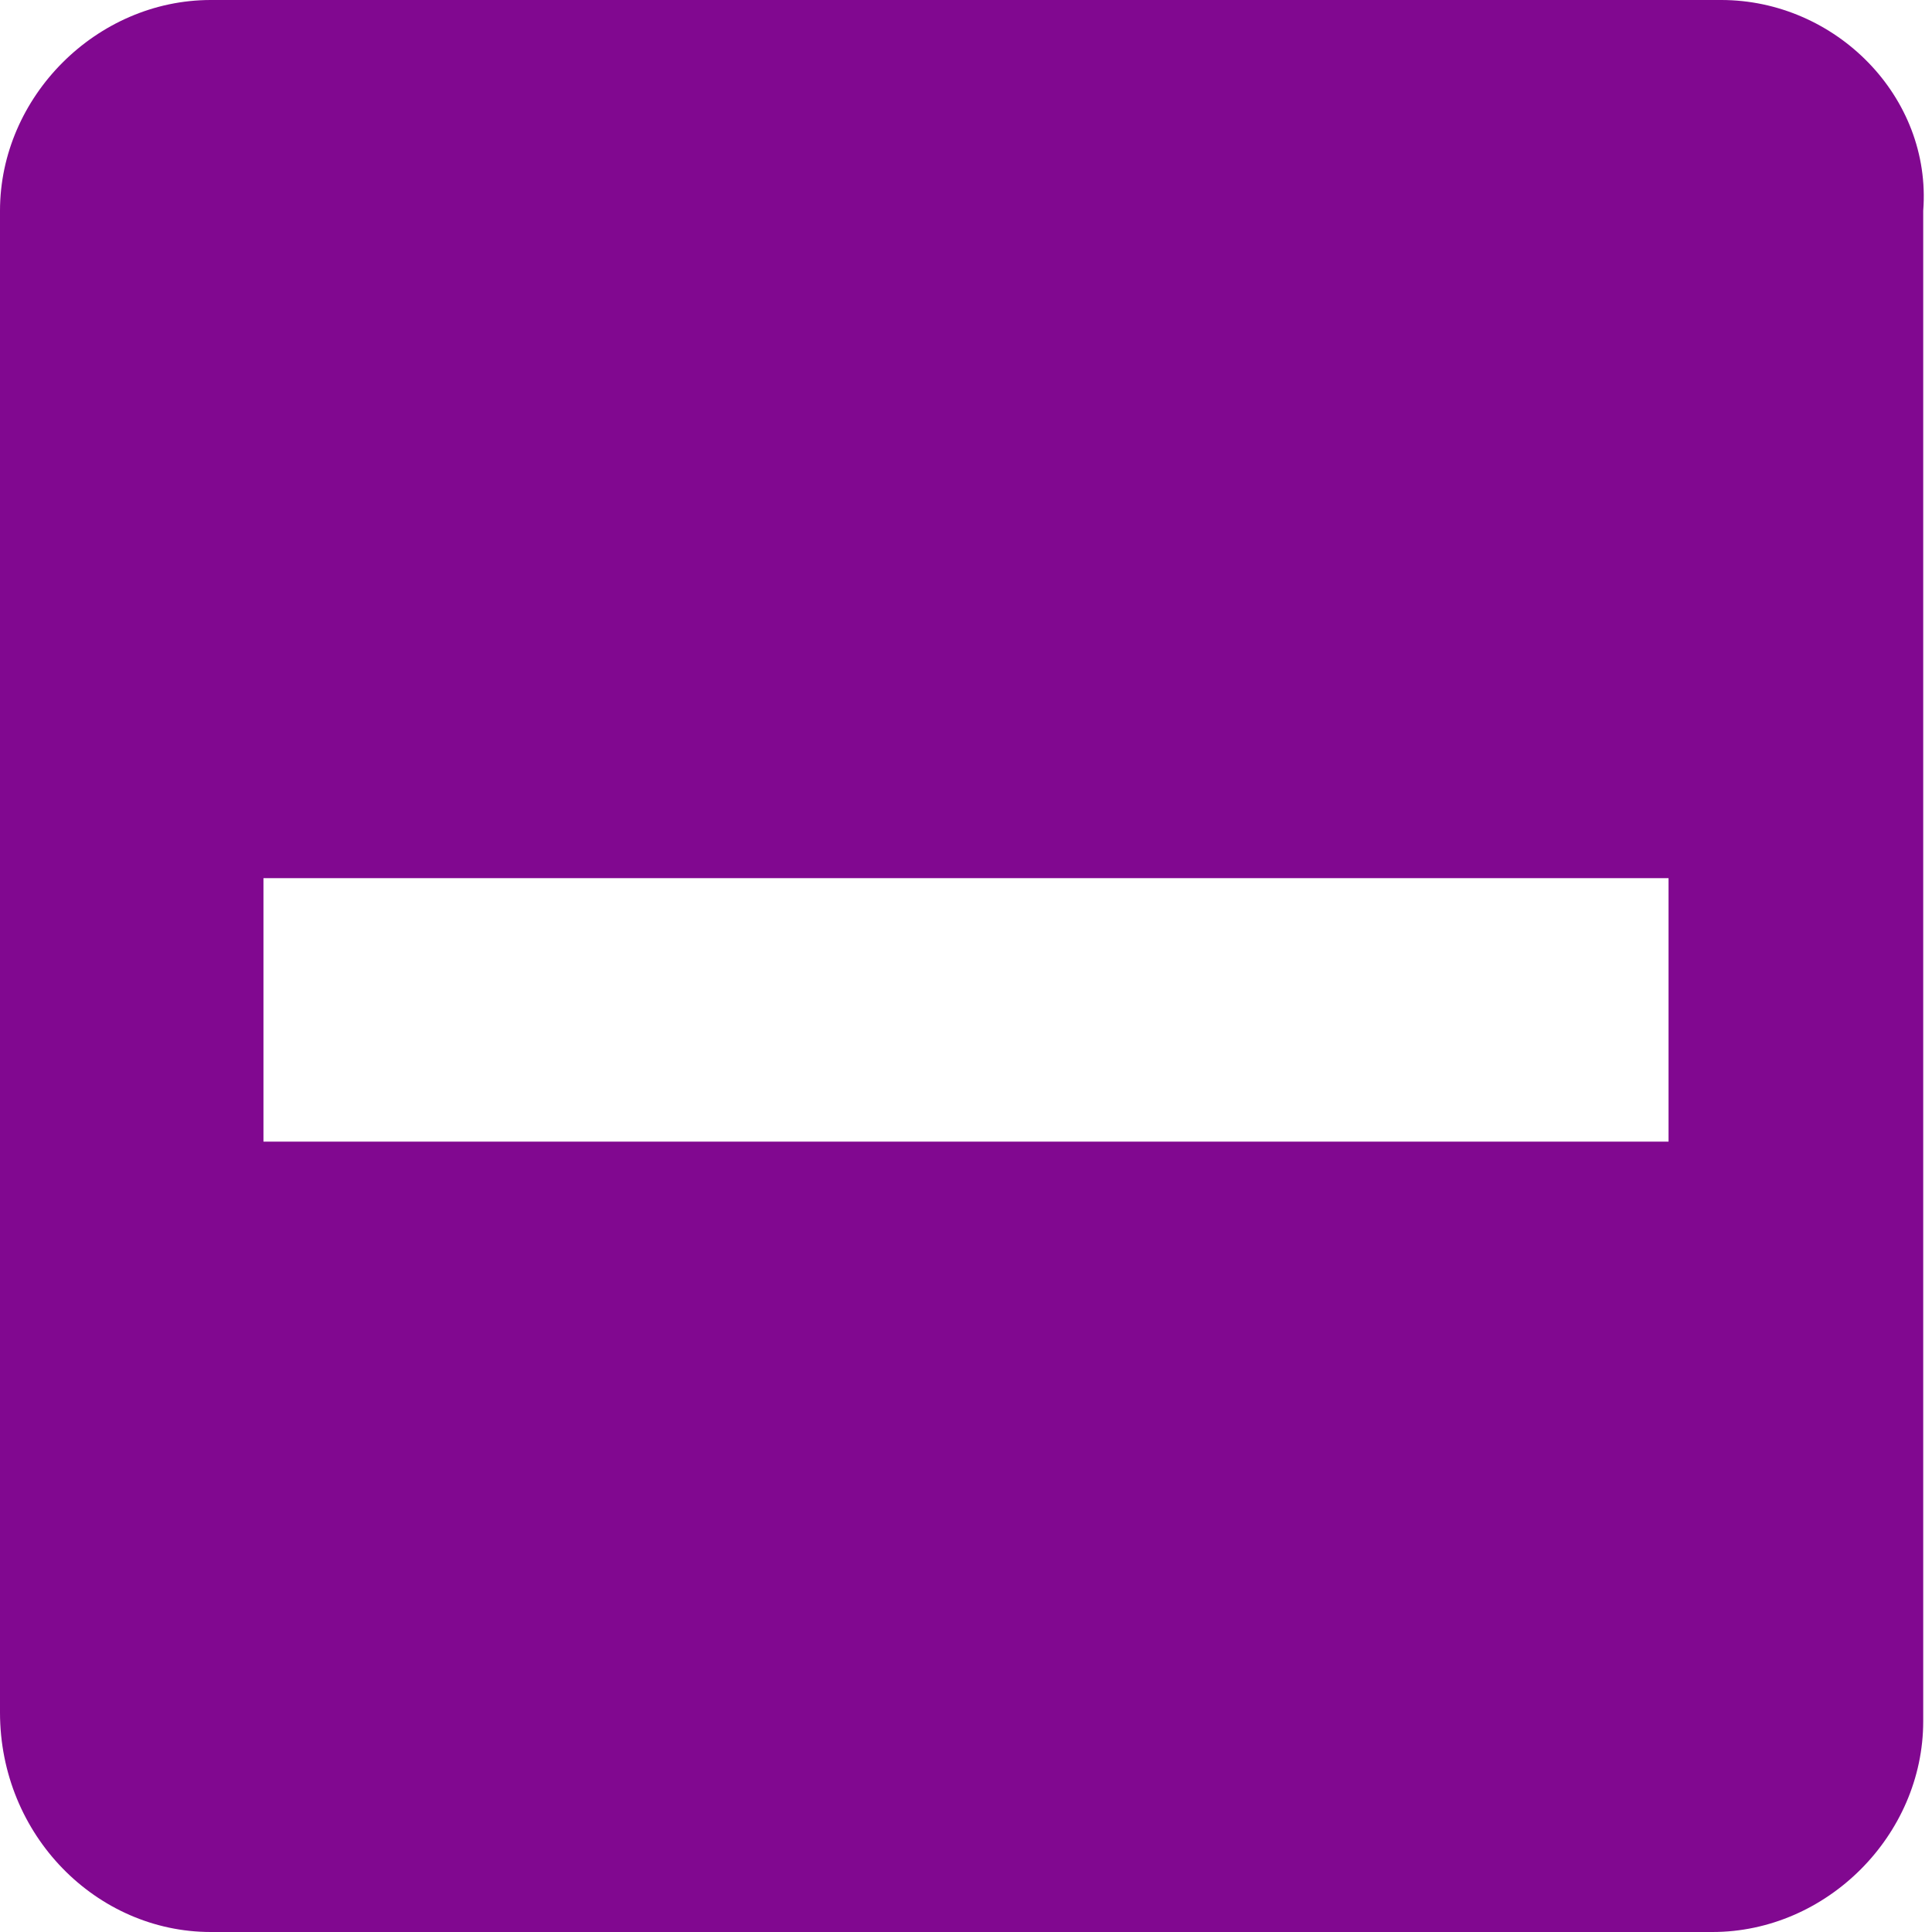
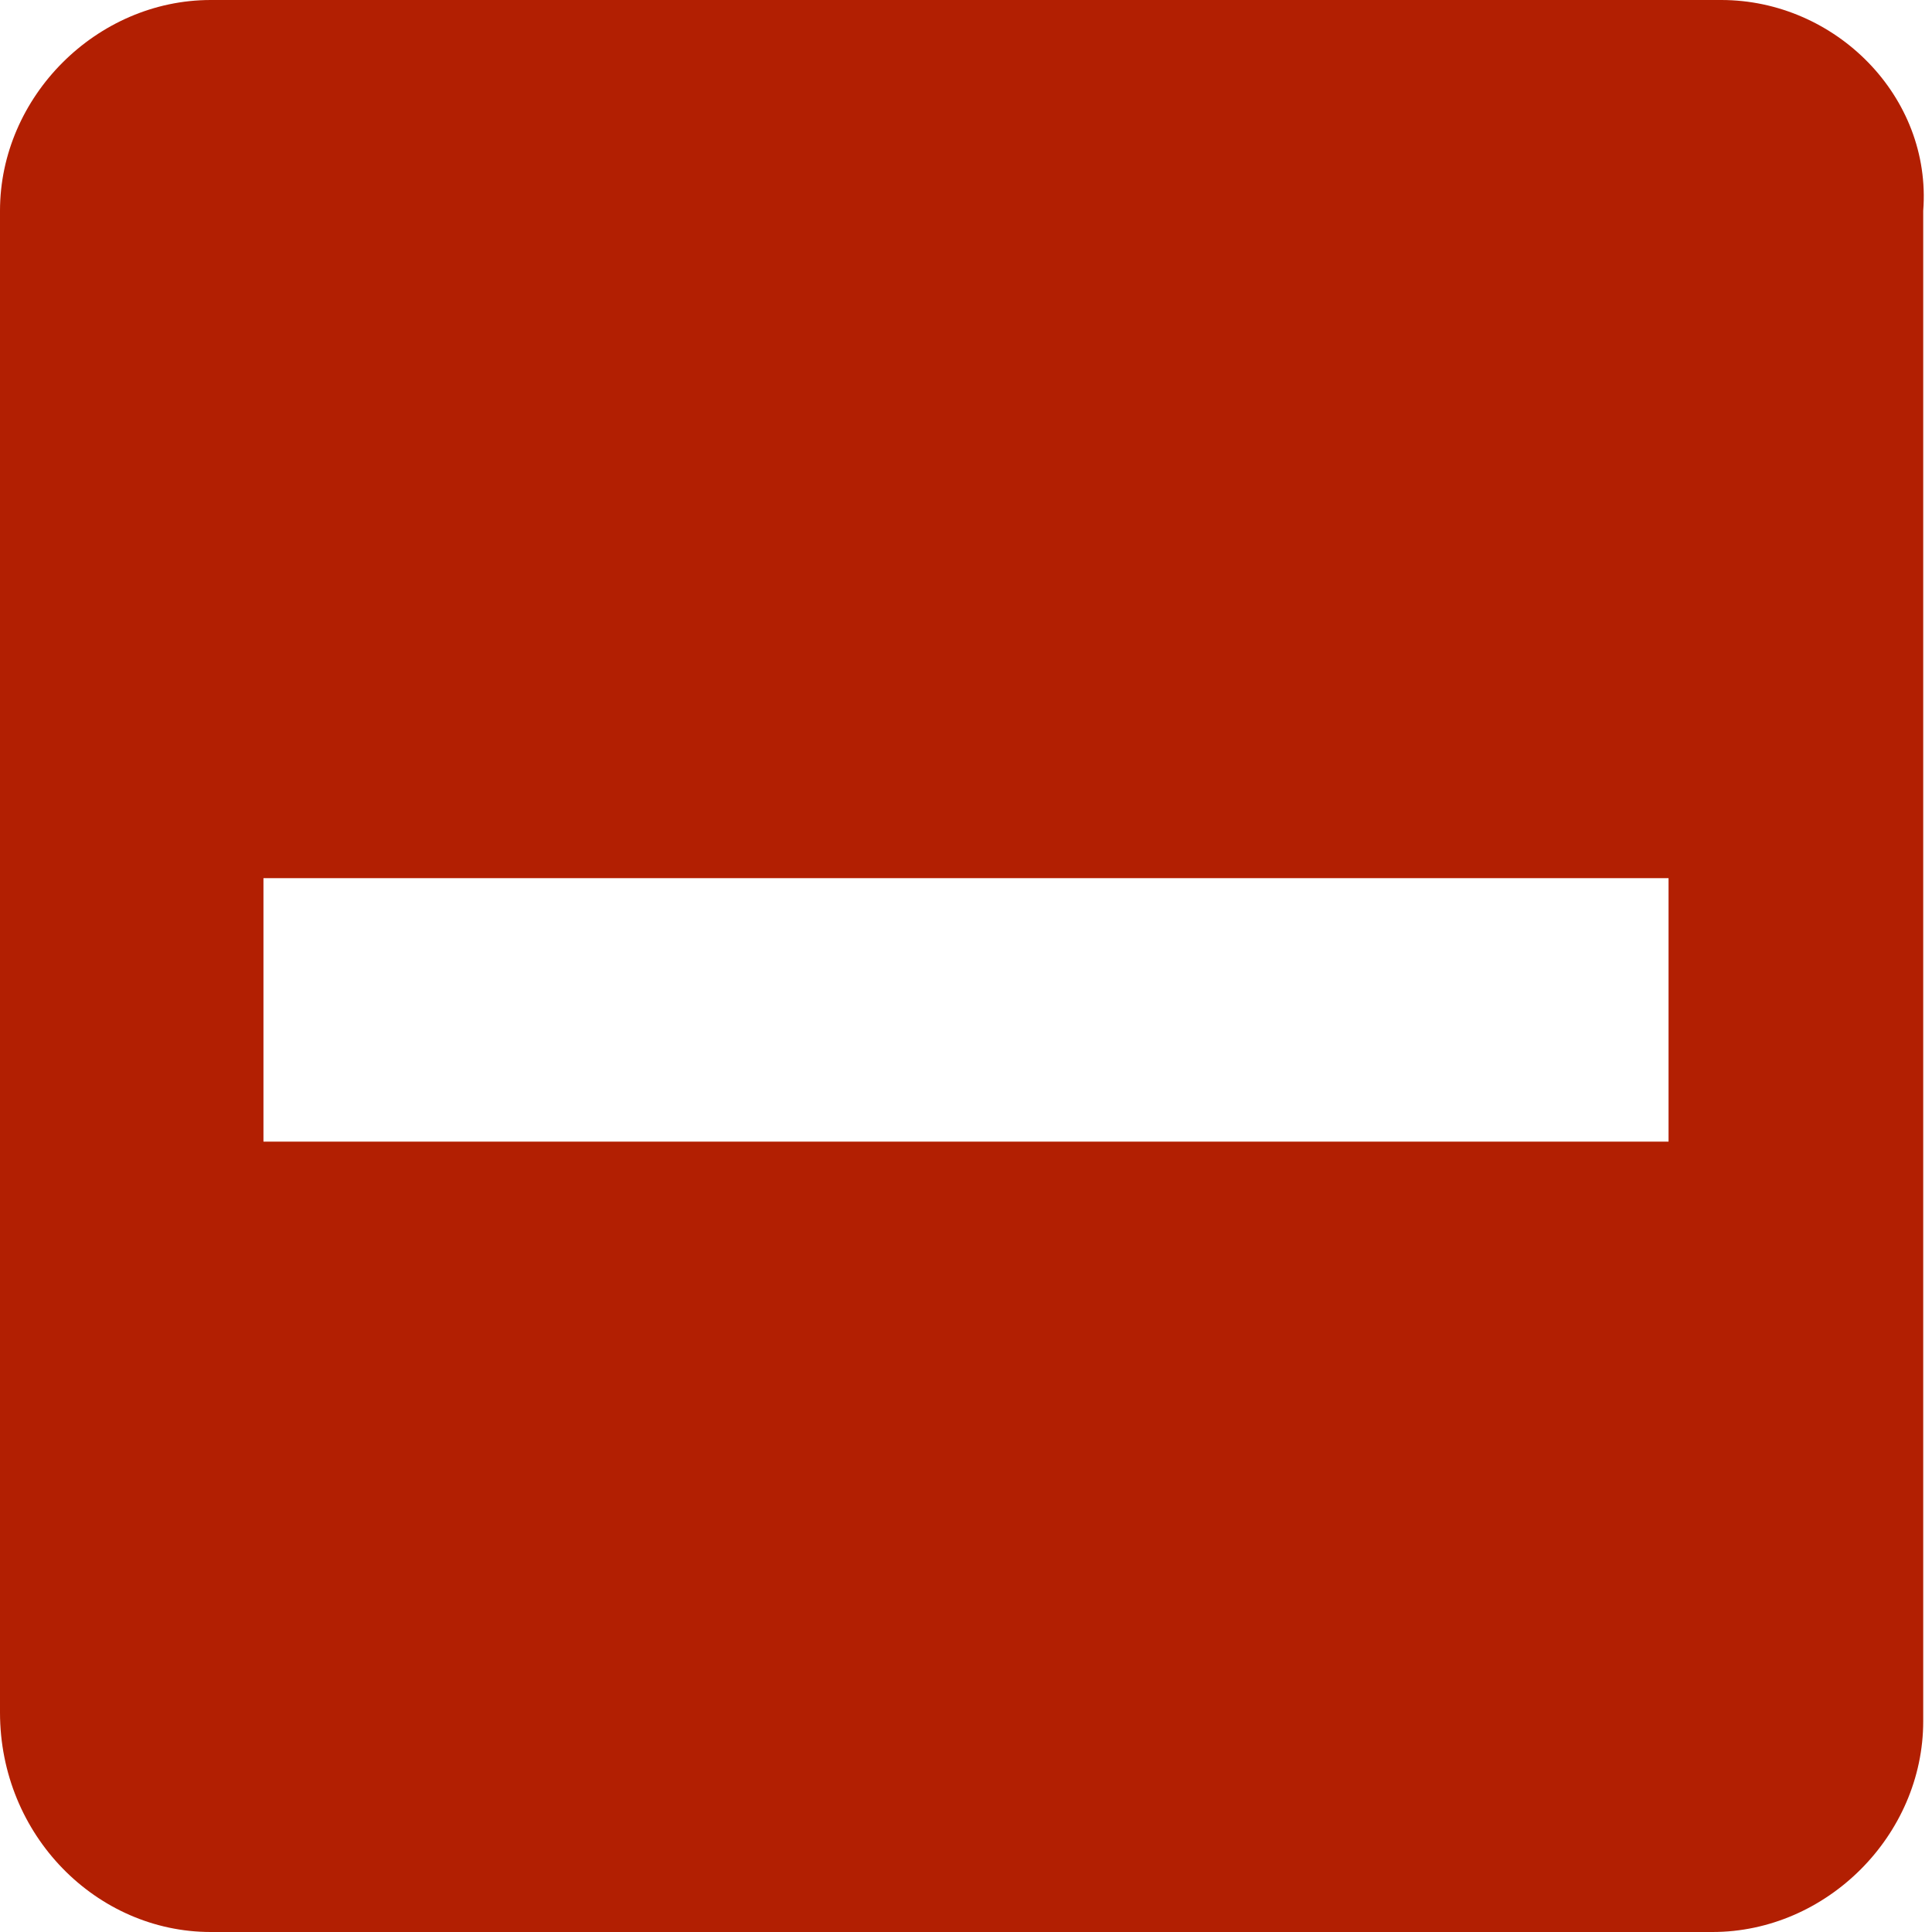
<svg xmlns="http://www.w3.org/2000/svg" version="1.1" id="svg11" x="0px" y="0px" viewBox="0 0 22 22" style="enable-background:new 0 0 22 22;" xml:space="preserve">
  <style type="text/css">
- 	.st0{fill-rule:evenodd;clip-rule:evenodd;fill:#810890;}
+ 	.st0{fill-rule:evenodd;clip-rule:evenodd;fill:#B21F02;}
	.st1{fill:none;}
</style>
  <g id="Page-1">
    <g id="ic-check-active" transform="translate(-1, -1)">
      <g id="Group_8199" transform="translate(1, 1)">
        <path id="check_on_light" class="st0" d="M19.6,0H2.4C1.1,0,0,1.1,0,2.4v17.1C0,20.9,1.1,22,2.4,22h17.1c1.3,0,2.4-1.1,2.4-2.4     V2.4C22,1.1,20.9,0,19.6,0z M3,10h16v3H3V10z" />
      </g>
      <polygon id="Rectangle_4538" class="st1" points="0,0 24,0 24,24 0,24   " />
    </g>
  </g>
</svg>
